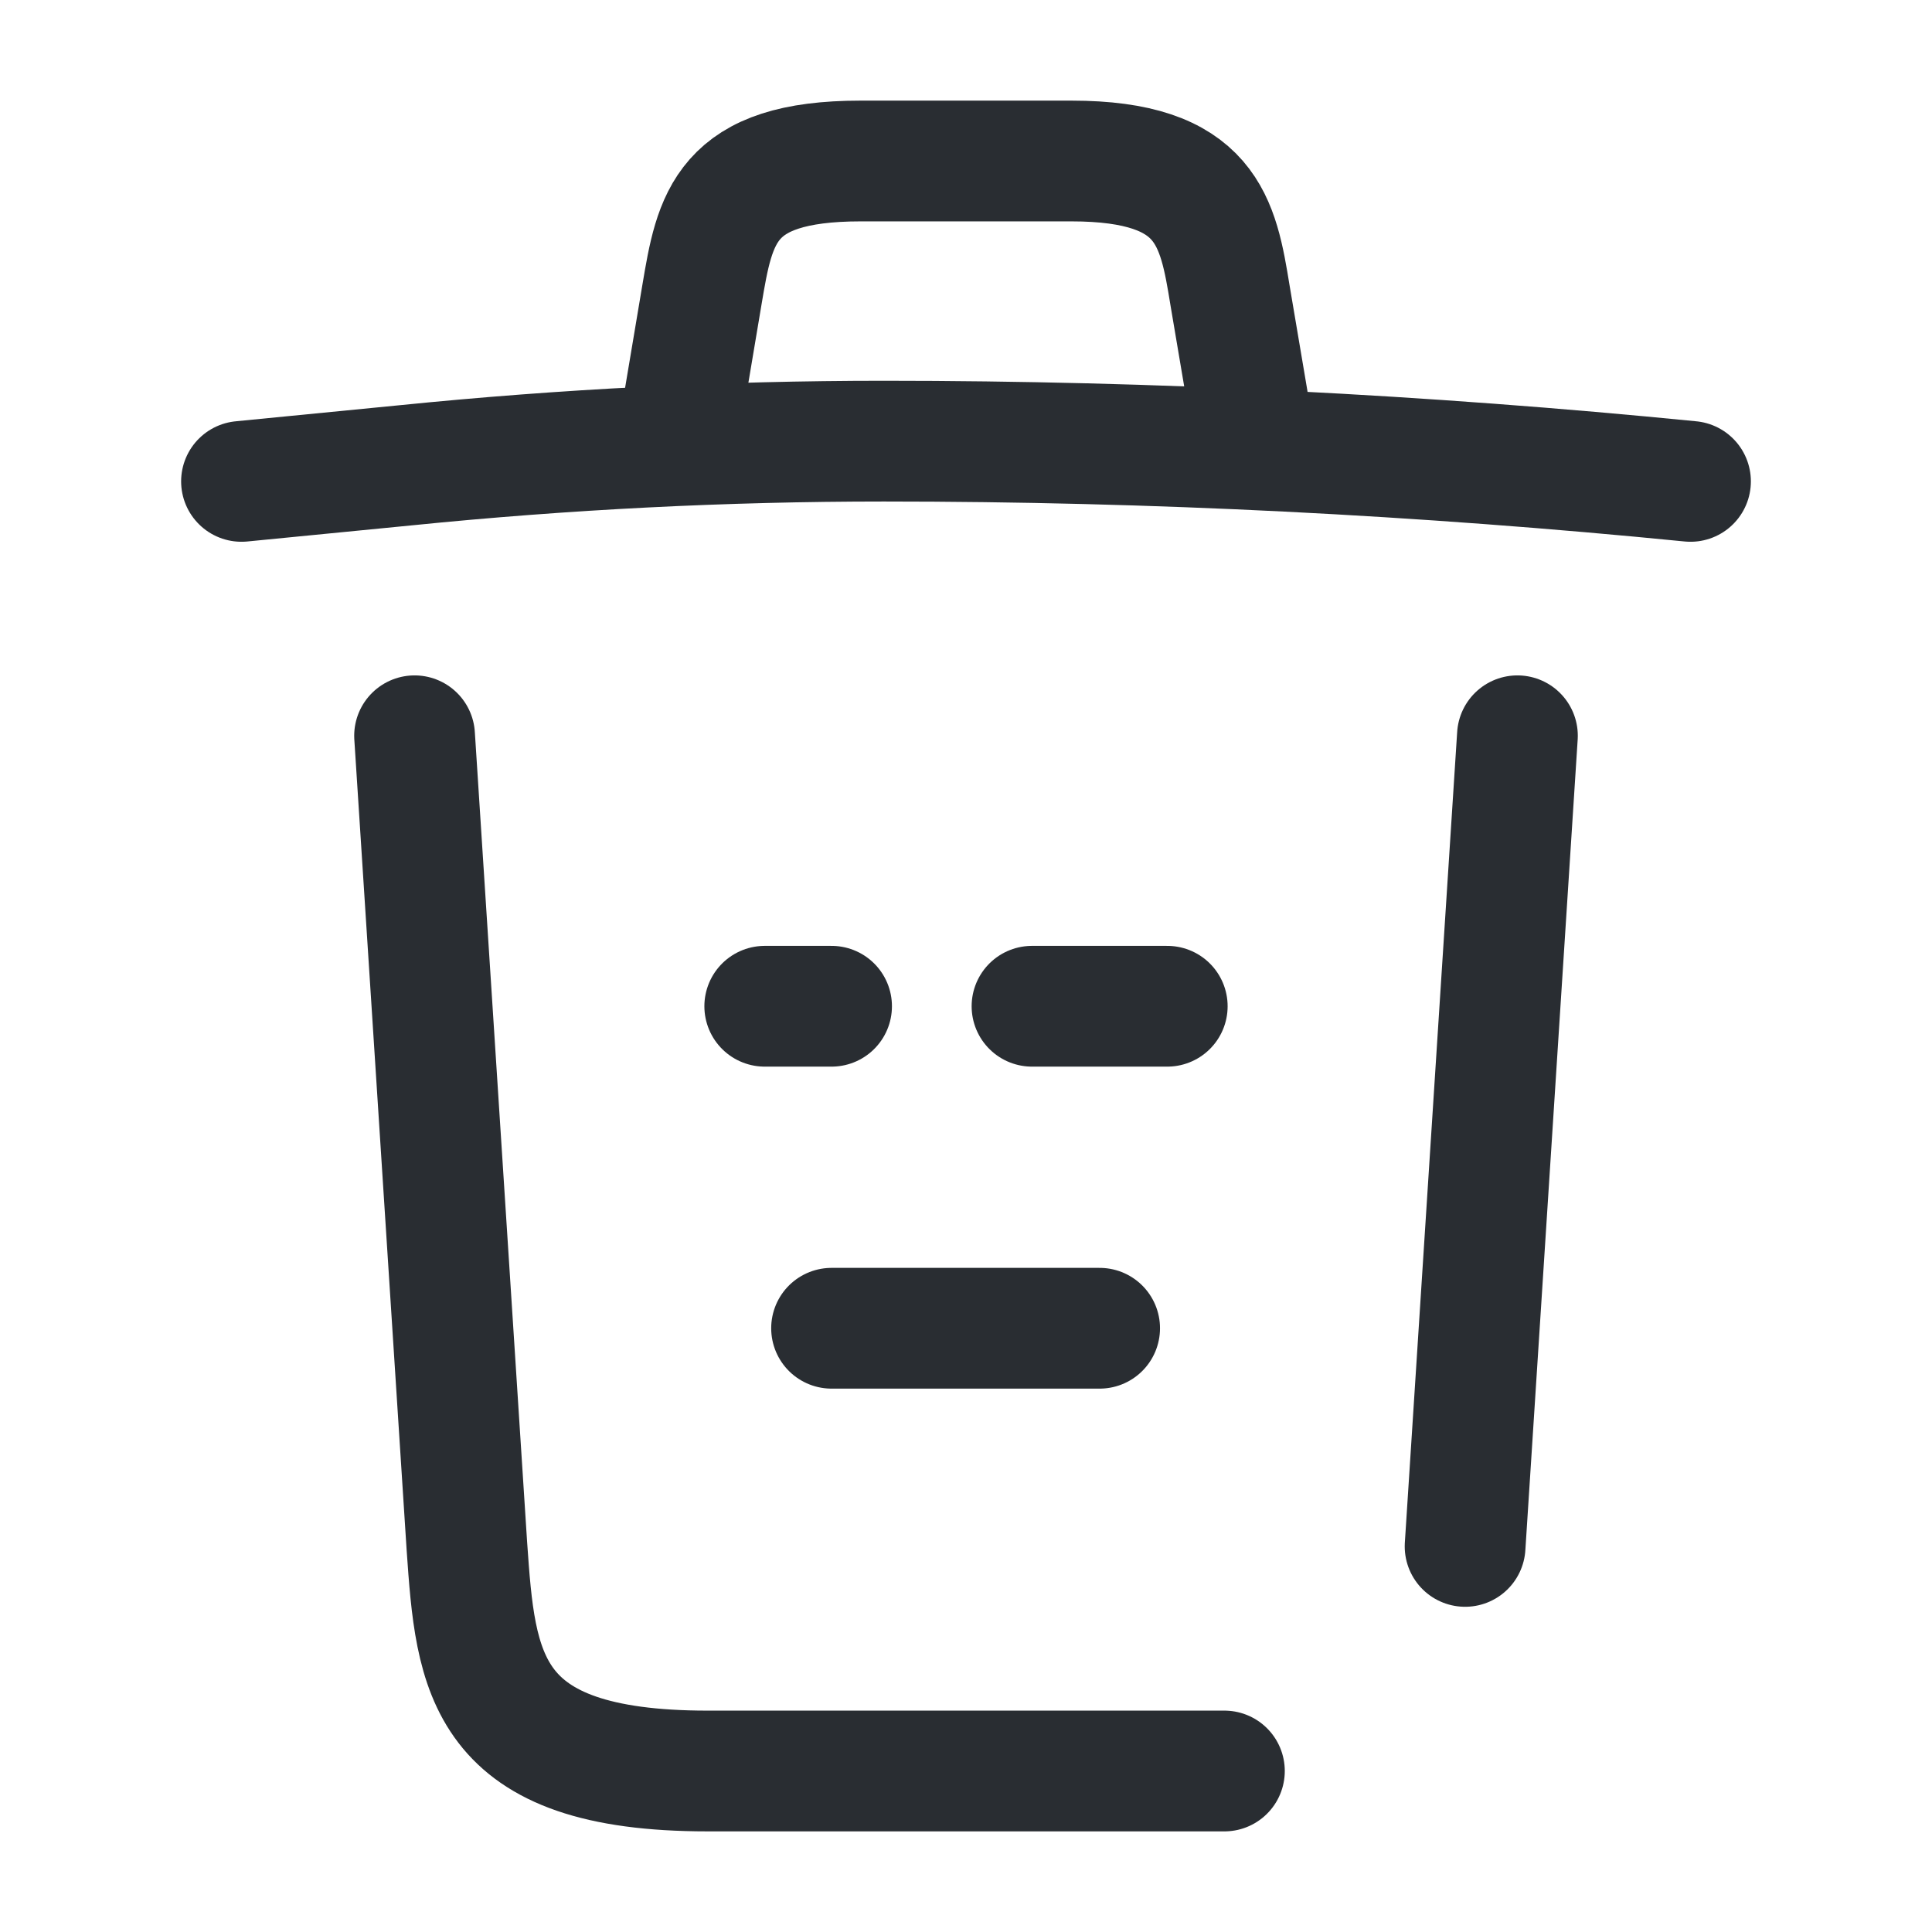
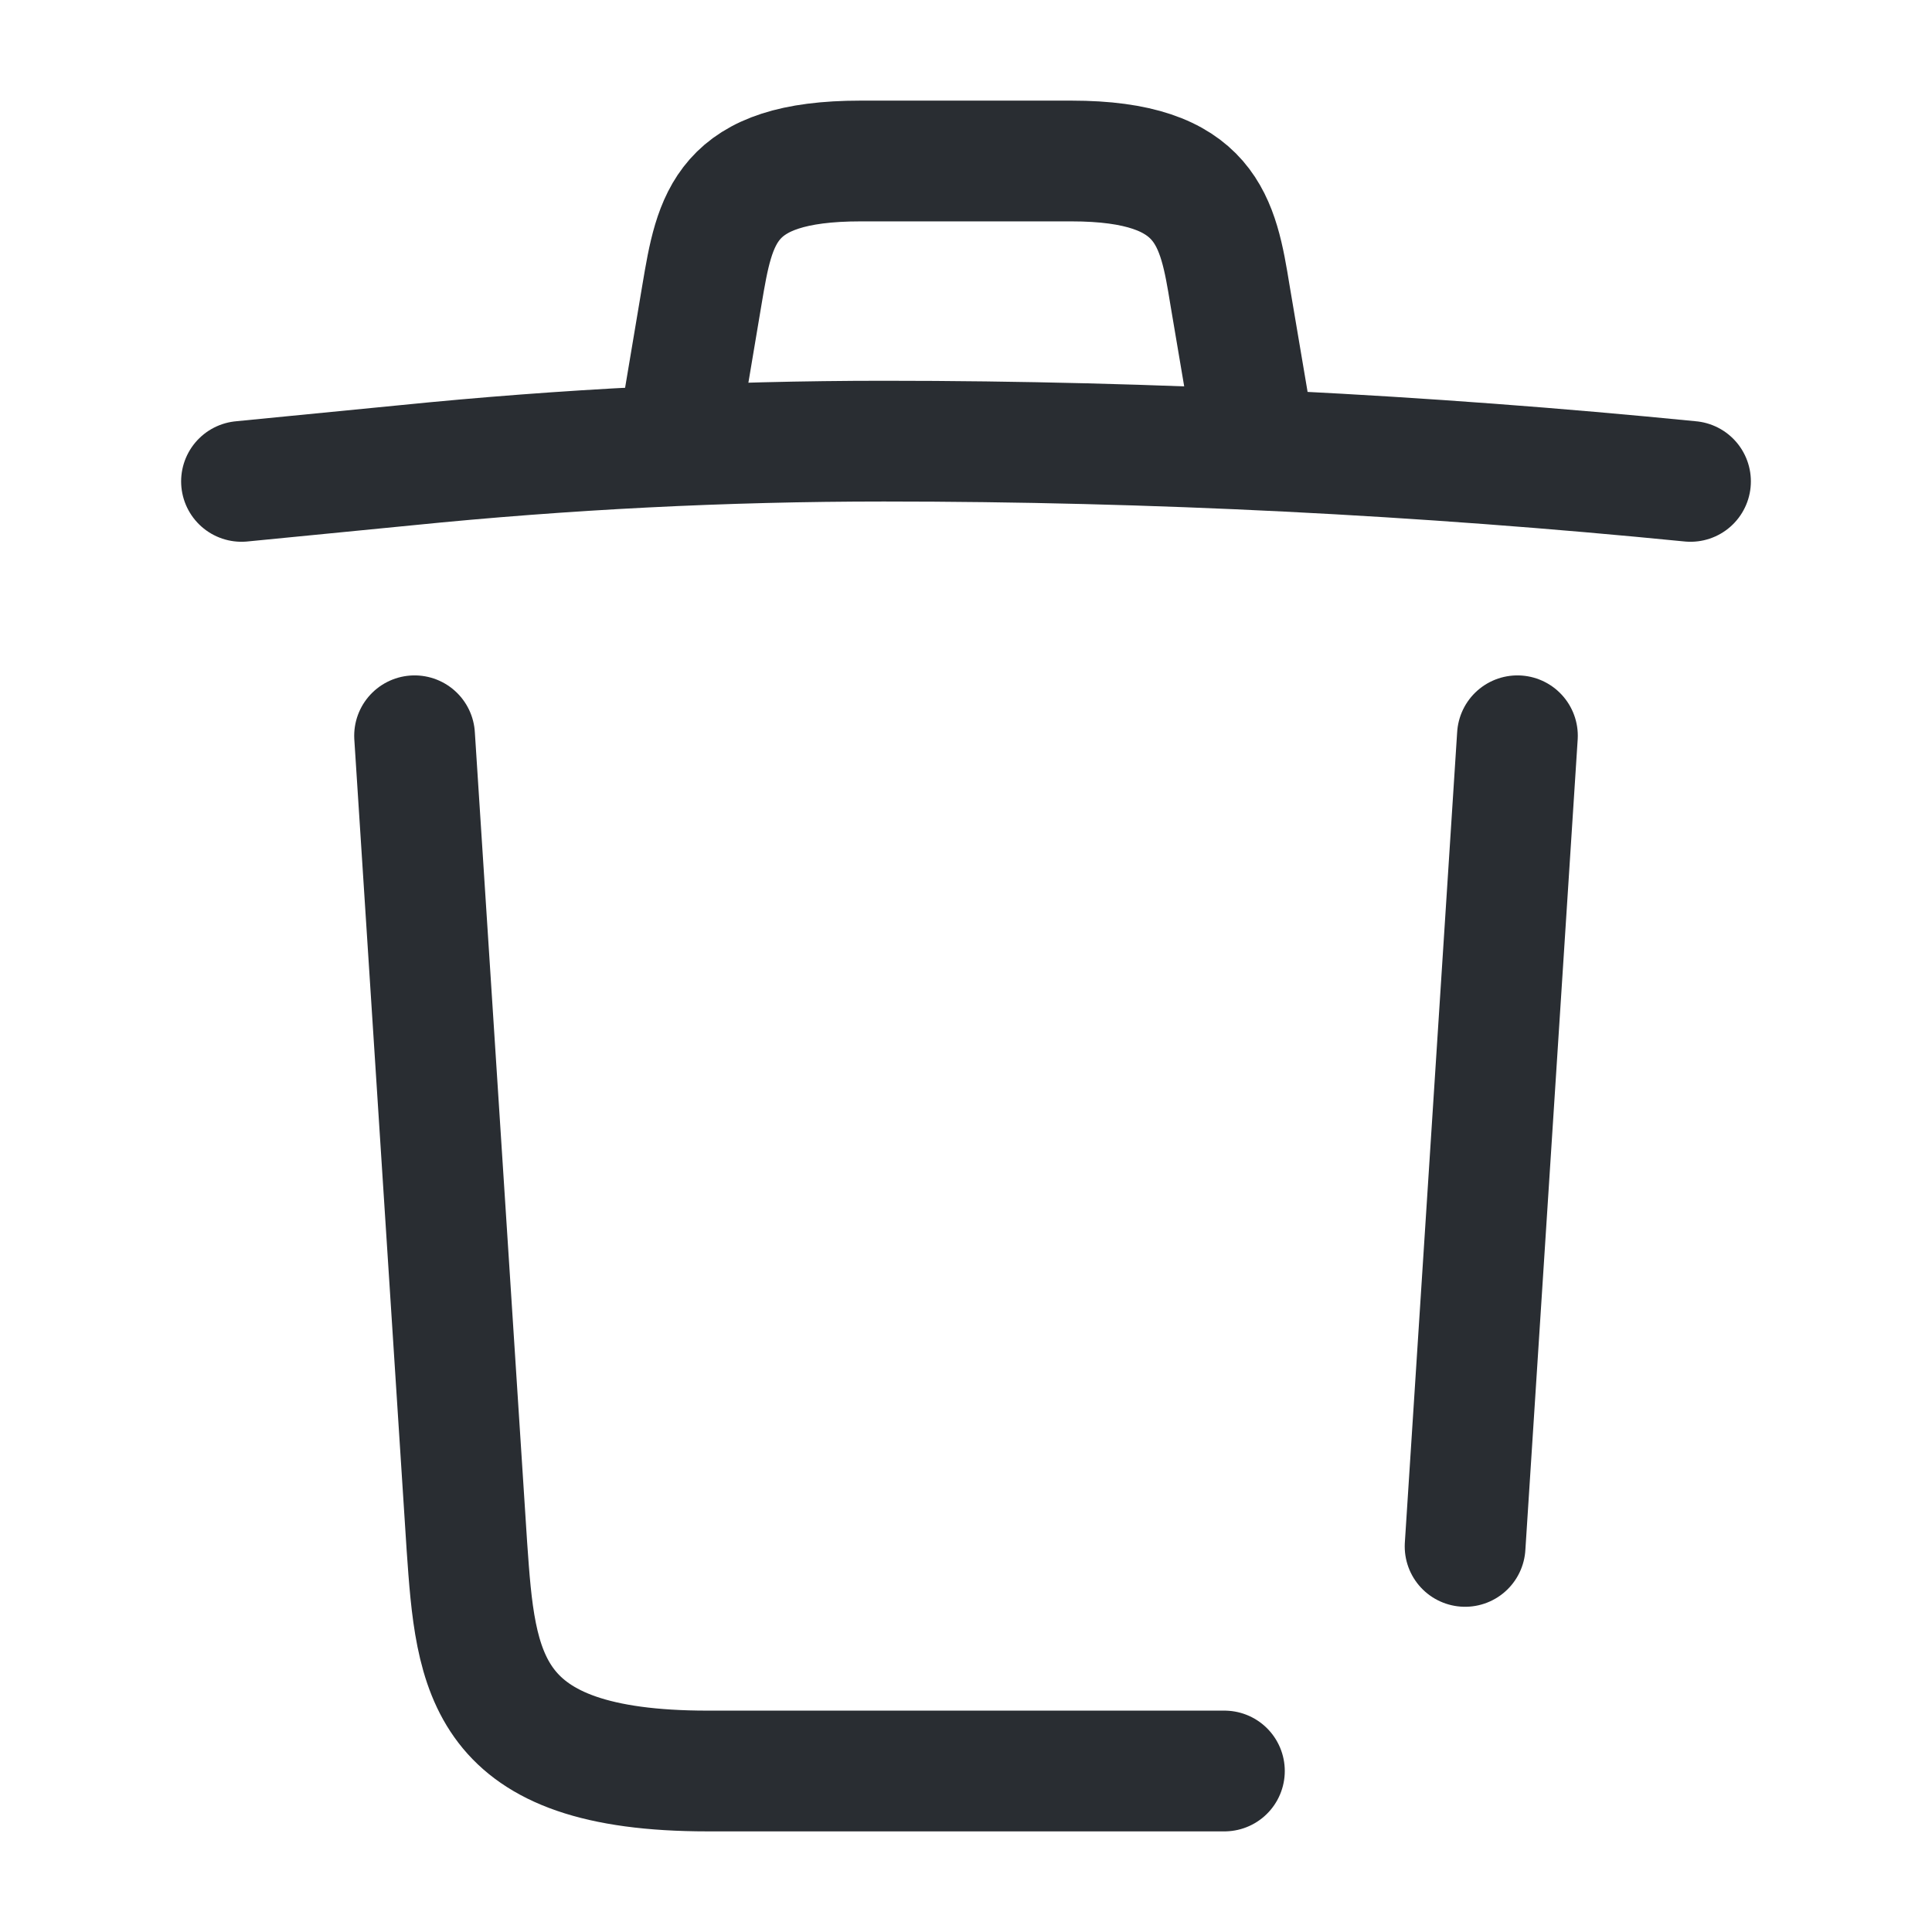
<svg xmlns="http://www.w3.org/2000/svg" width="24" height="24" viewBox="0 0 24 24" fill="none">
  <path d="M21 5.98C17.67 5.65 14.32 5.48 10.98 5.48C9 5.48 7.02 5.58 5.04 5.78L3 5.98" stroke="#292D32" stroke-width="1.5" stroke-linecap="round" stroke-linejoin="round" />
  <path d="M8.5 4.97L8.72 3.66C8.88 2.71 9 2 10.69 2H13.31C15 2 15.13 2.75 15.28 3.67L15.5 4.97" stroke="#292D32" stroke-width="1.5" stroke-linecap="round" stroke-linejoin="round" />
  <path d="M15.21 22H8.79C6 22 5.91 20.78 5.8 19.21L5.15 9.14" stroke="#292D32" stroke-width="1.5" stroke-linecap="round" stroke-linejoin="round" />
  <path d="M18.85 9.14L18.2 19.21" stroke="#292D32" stroke-width="1.5" stroke-linecap="round" stroke-linejoin="round" />
-   <path d="M10.33 16.5H13.66" stroke="#292D32" stroke-width="1.5" stroke-linecap="round" stroke-linejoin="round" />
-   <path d="M12.82 12.5H14.5" stroke="#292D32" stroke-width="1.5" stroke-linecap="round" stroke-linejoin="round" />
-   <path d="M9.5 12.5H10.33" stroke="#292D32" stroke-width="1.5" stroke-linecap="round" stroke-linejoin="round" />
</svg>
